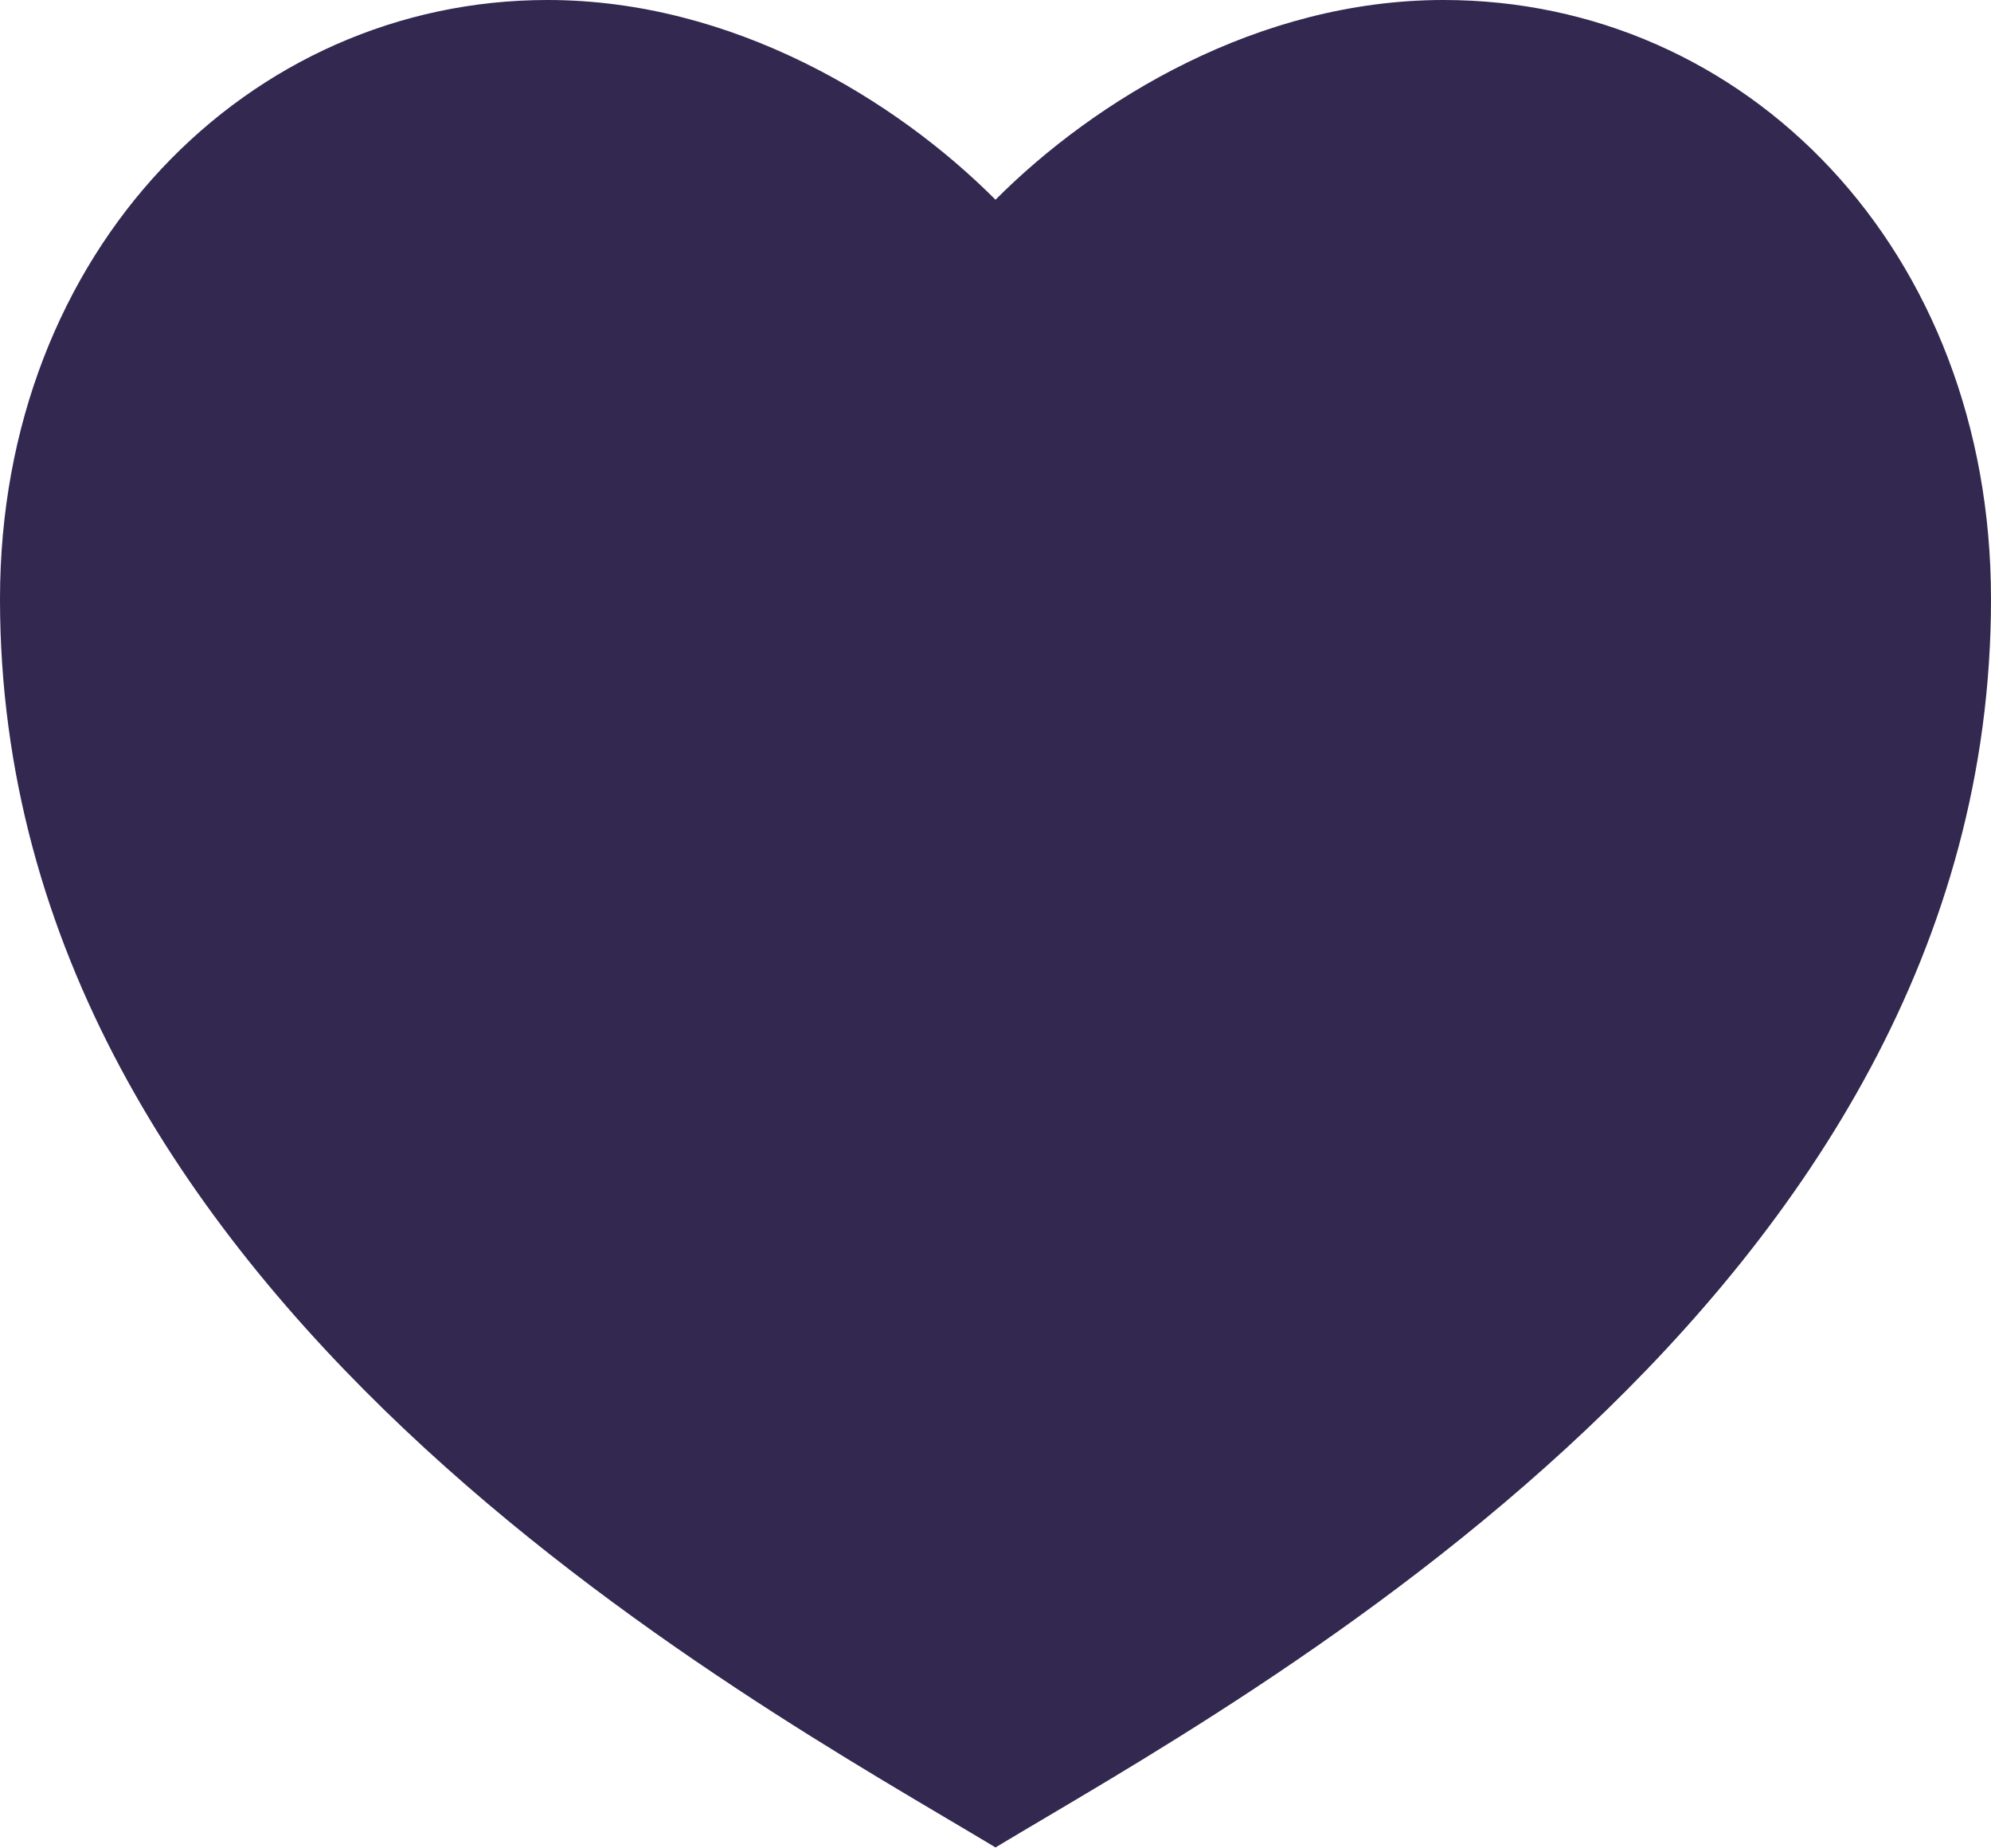
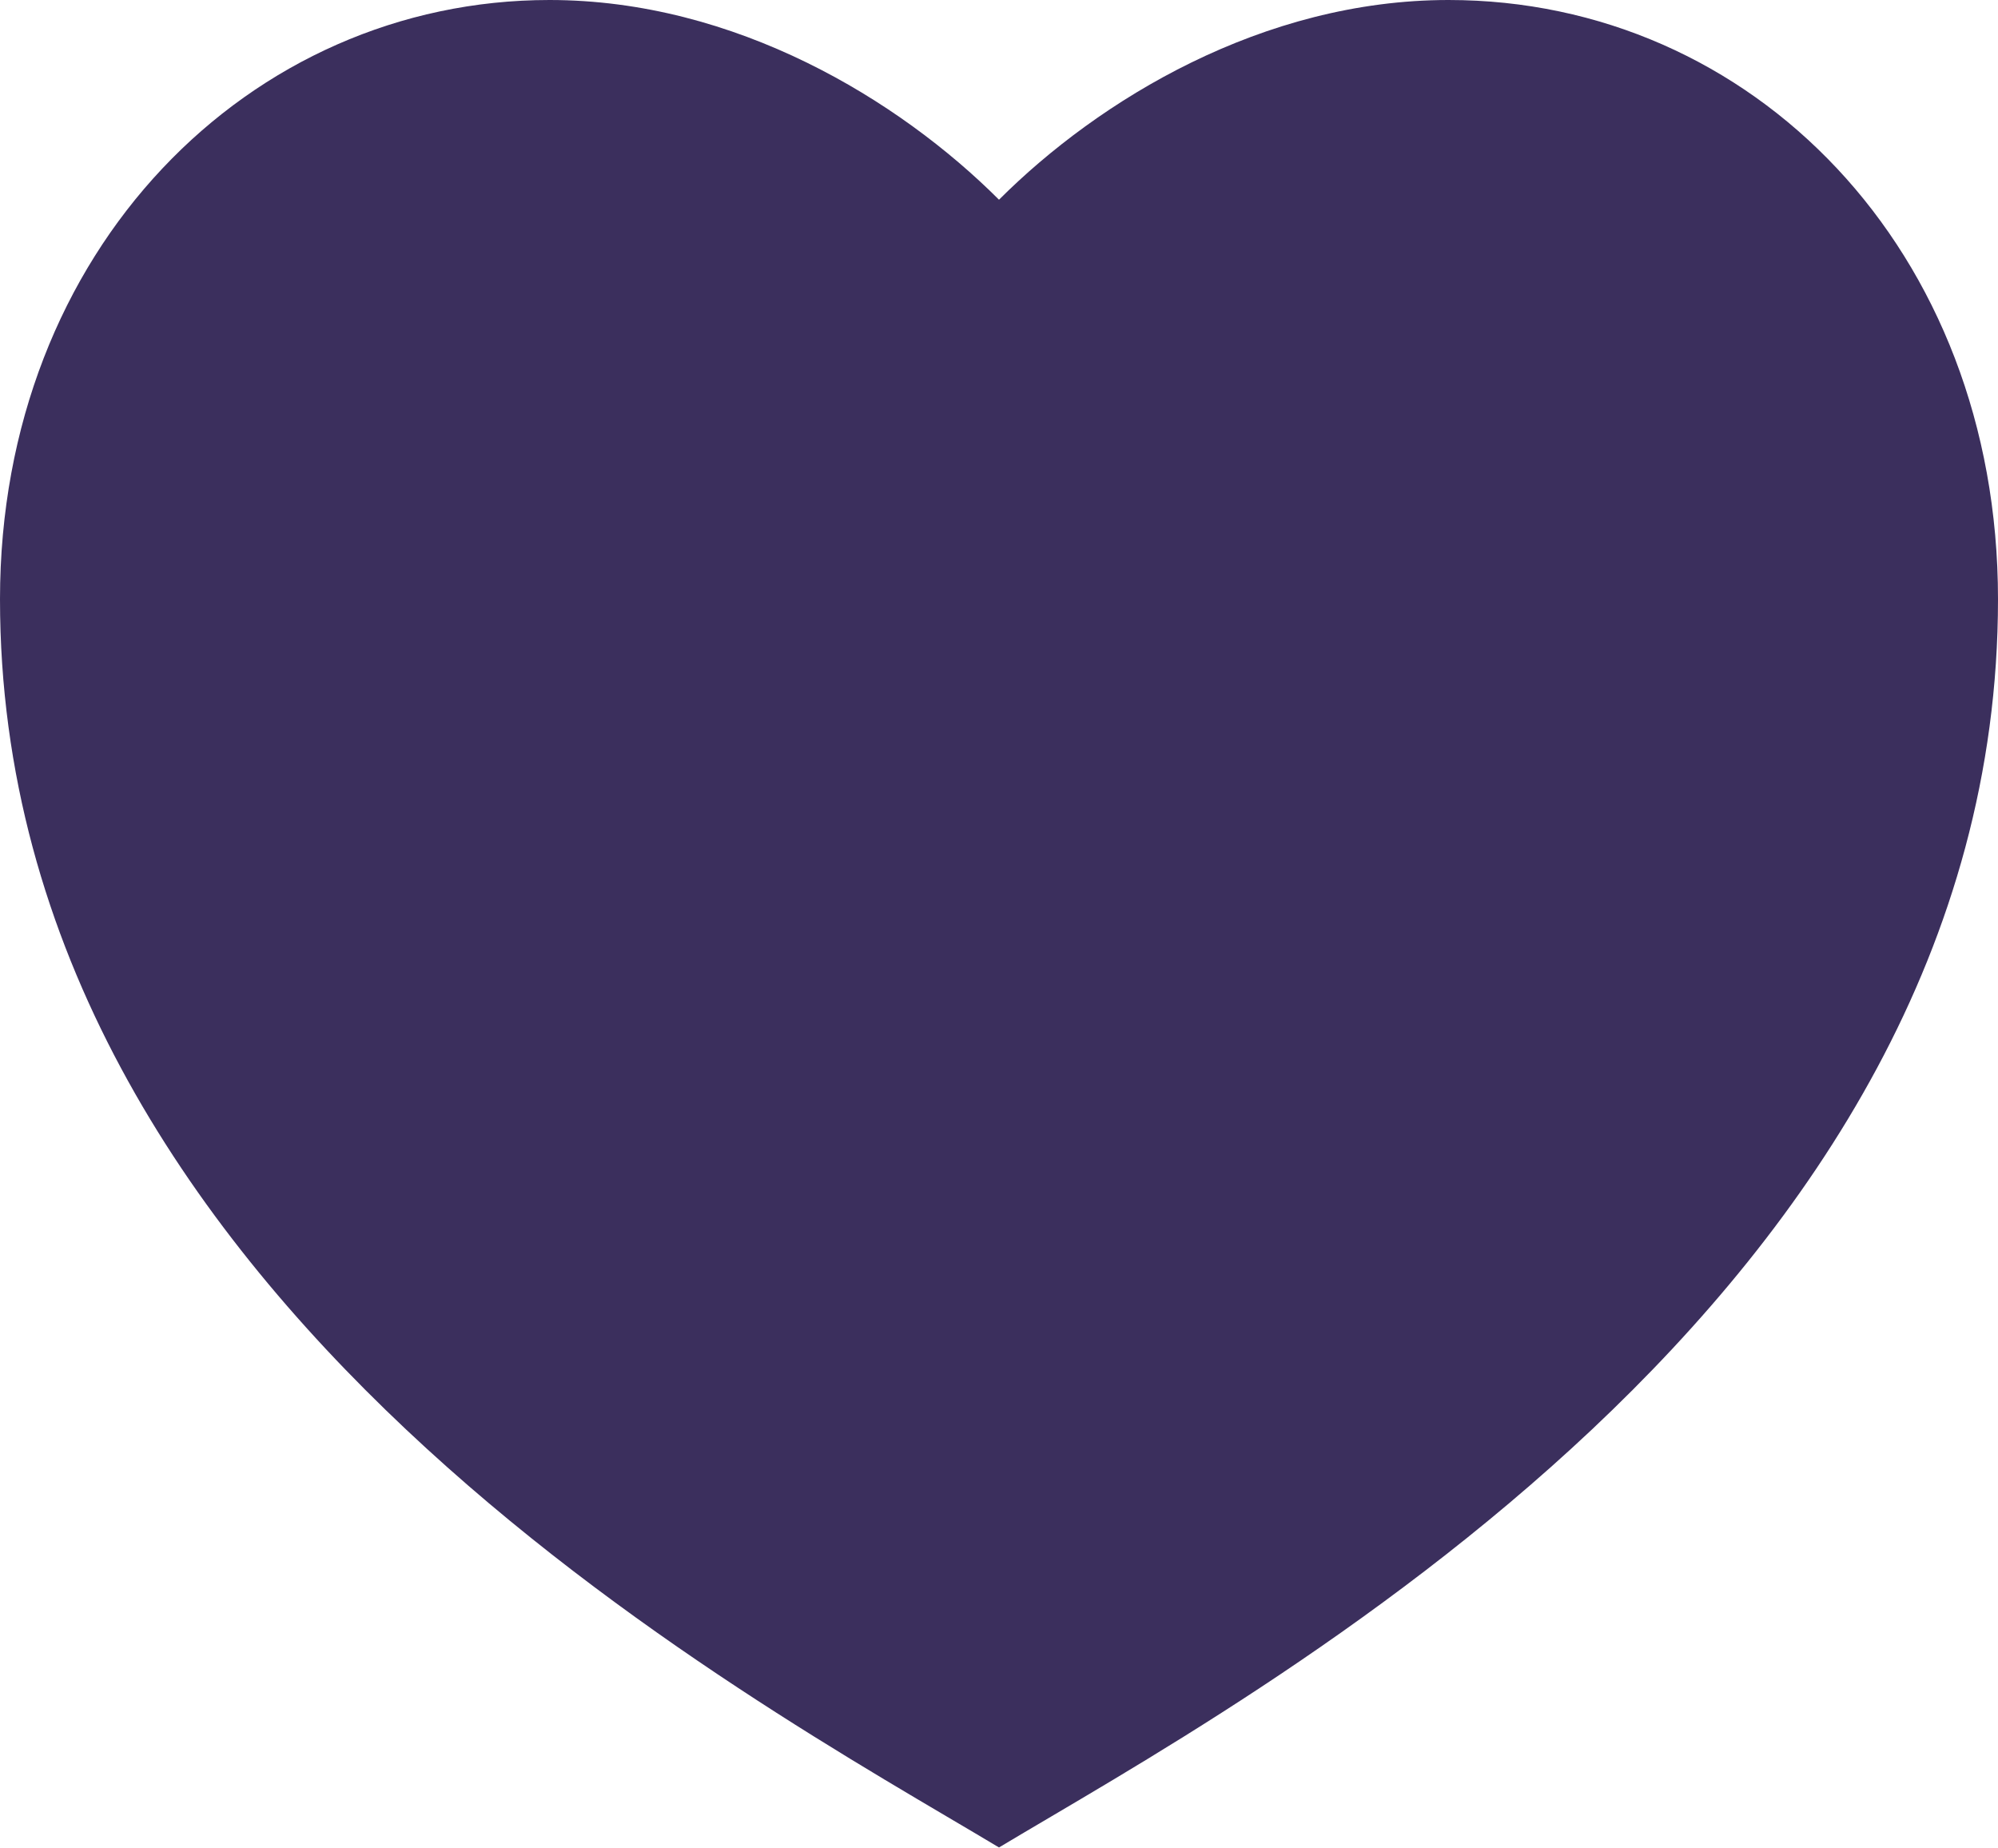
- <svg xmlns="http://www.w3.org/2000/svg" width="332" height="308" viewBox="0 0 332 308" fill="none">
-   <path d="M240.7 0C291.124 0 332 41.622 332 99.892C332 216.432 207.5 283.027 166 308C124.5 283.027 0 216.432 0 99.892C0 41.622 41.5 0 91.3 0C122.176 0 149.4 16.649 166 33.297C182.6 16.649 209.824 0 240.7 0Z" fill="#322850" />
+ <svg xmlns="http://www.w3.org/2000/svg" width="53" height="49" viewBox="0 0 53 49" fill="none">
+   <path d="M38.425 0C46.475 0 53 6.622 53 15.892C53 34.432 33.125 45.027 26.5 49C19.875 45.027 0 34.432 0 15.892C0 6.622 6.625 0 14.575 0C19.504 0 23.85 2.649 26.5 5.297C29.15 2.649 33.496 0 38.425 0Z" fill="#3B2F5D" />
</svg>
